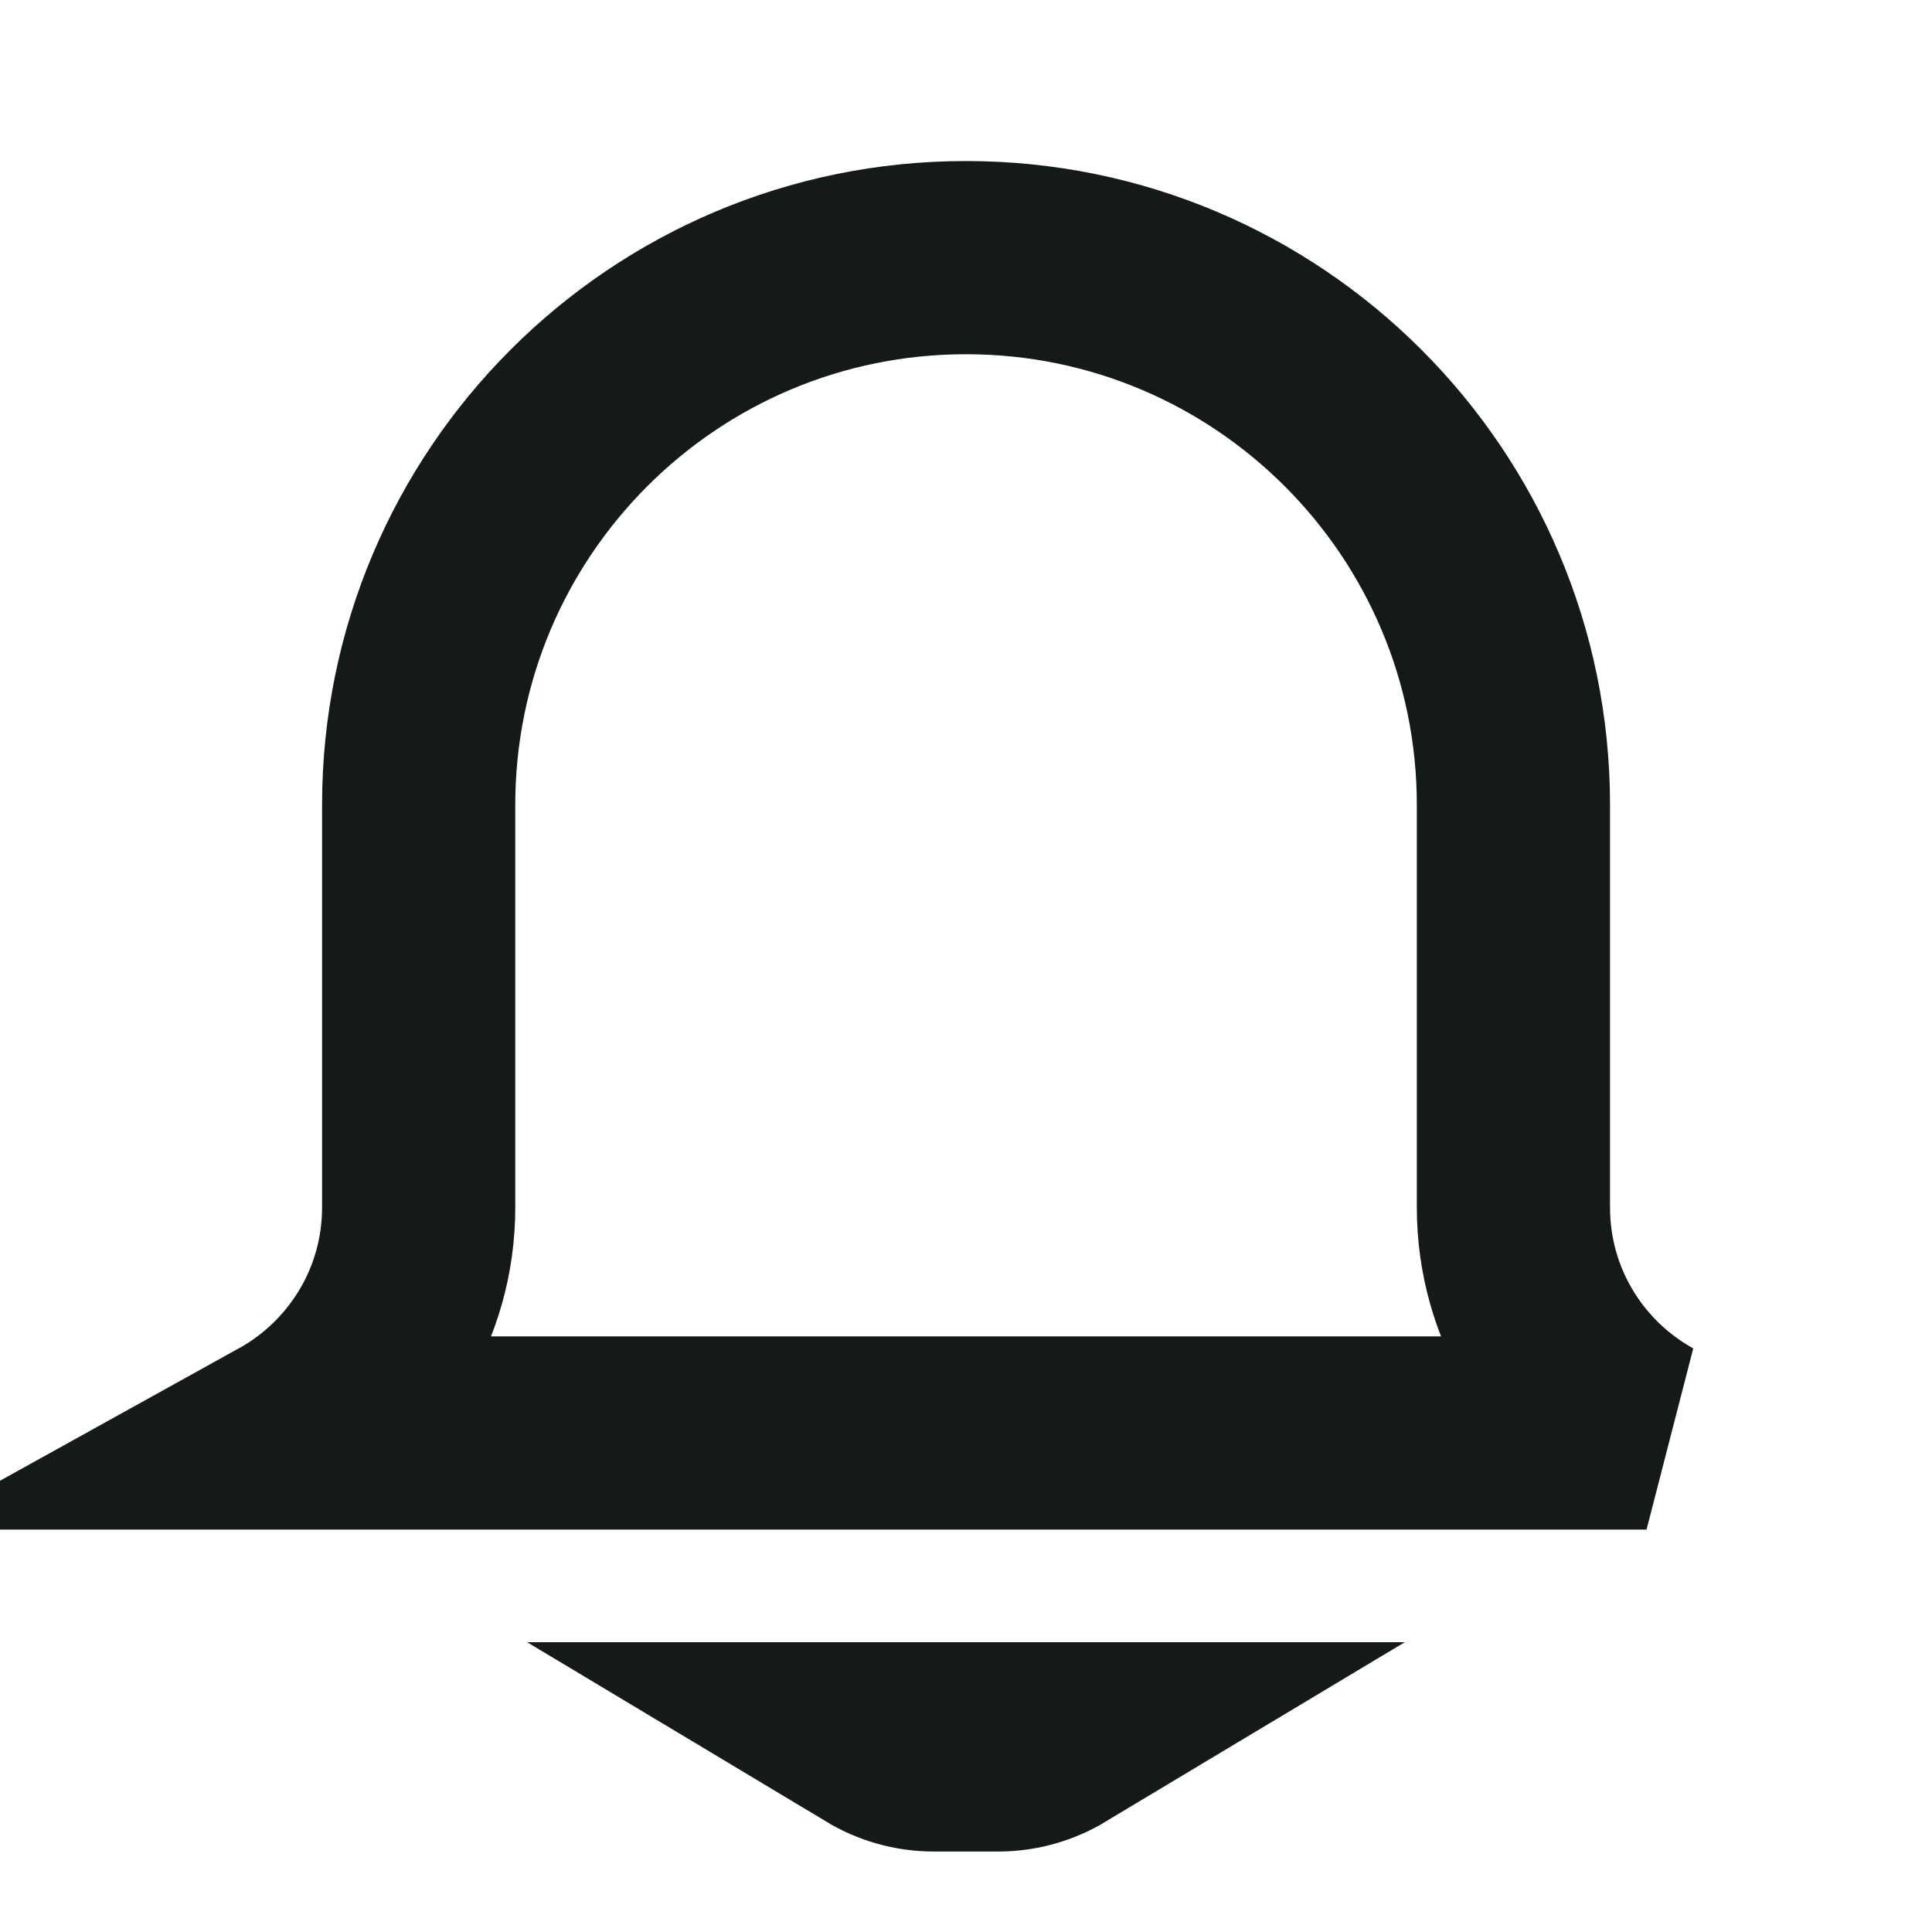
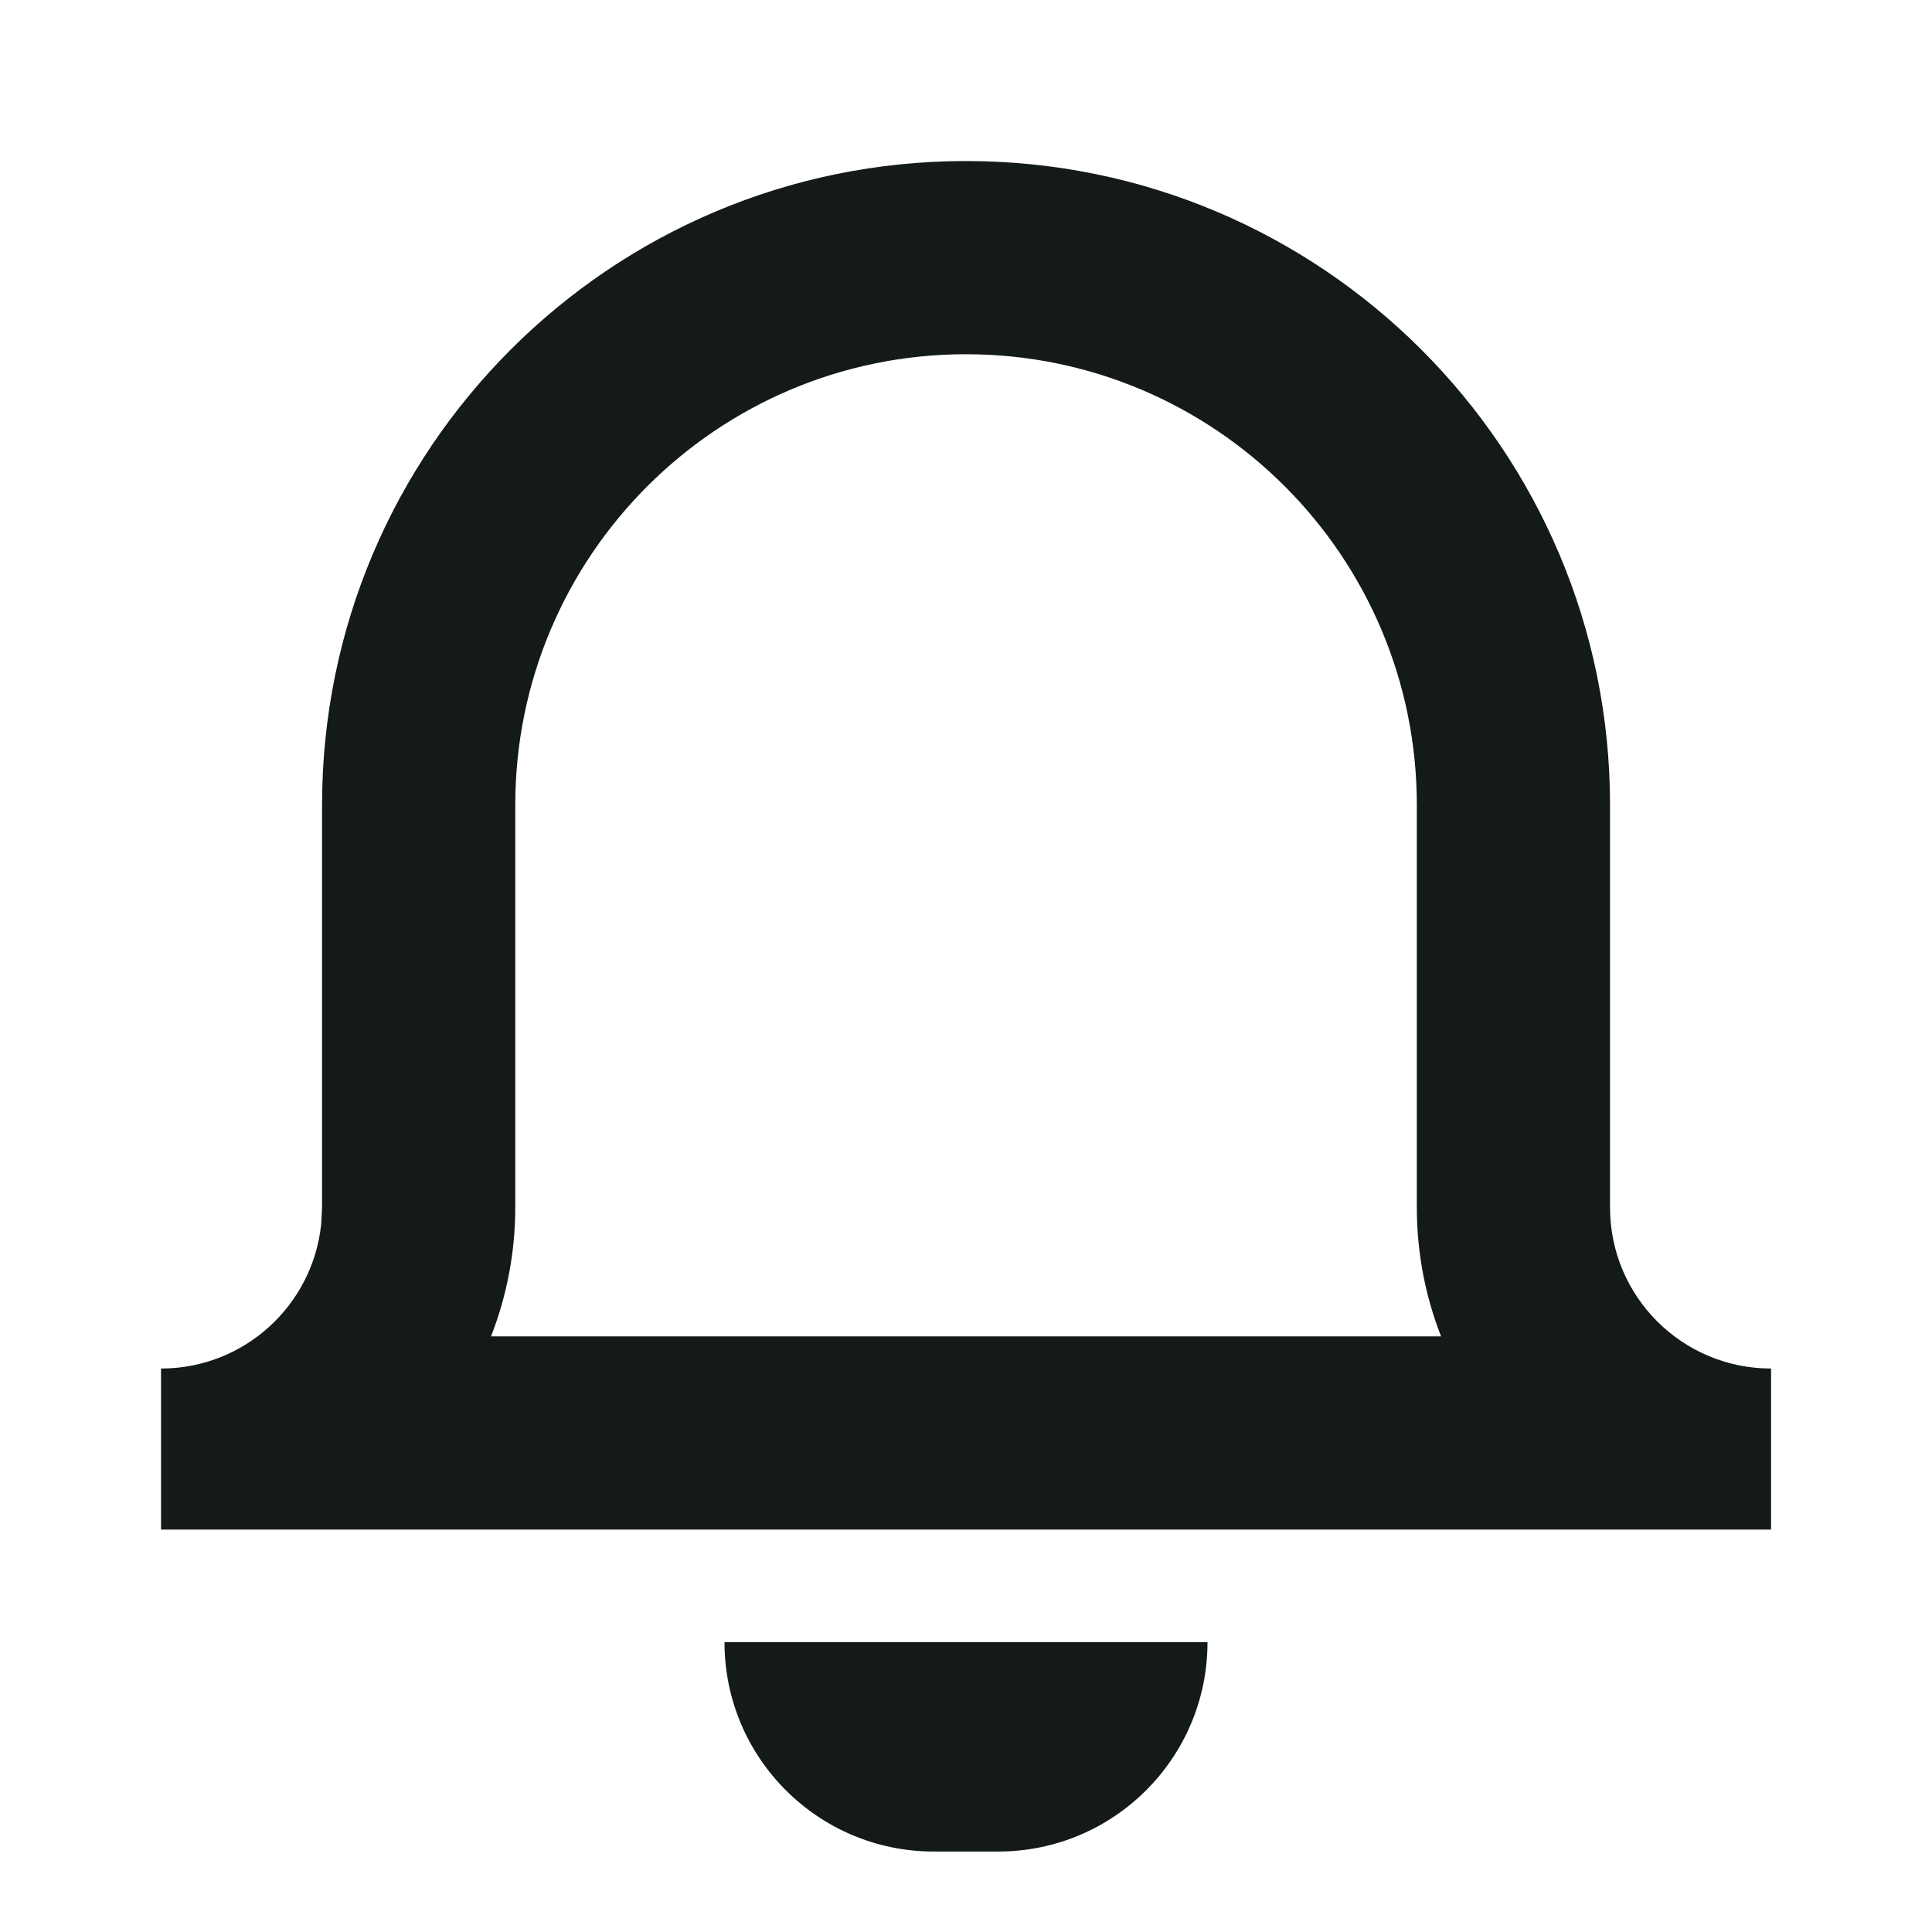
<svg xmlns="http://www.w3.org/2000/svg" width="20" height="20" viewBox="0 0 20 20" fill="none">
-   <path d="M10.932 18C10.757 18.105 10.552 18.167 10.333 18.167H9.667C9.447 18.167 9.242 18.105 9.067 18H10.932ZM10 2.667C13.129 2.667 15.667 5.204 15.667 8.334V12.5C15.667 13.505 16.223 14.38 17.045 14.834H2.956C3.777 14.379 4.334 13.505 4.334 12.5V8.334C4.334 5.204 6.87 2.667 10 2.667Z" stroke="#14191A" stroke-width="2" />
+   <path d="M12.5 17C12.5 18.197 11.53 19.167 10.333 19.167H9.667C8.47 19.167 7.5 18.197 7.5 17H12.5ZM14.667 8.334C14.667 5.757 12.577 3.667 10 3.667C7.423 3.667 5.334 5.757 5.334 8.334V12.5C5.334 12.971 5.244 13.421 5.083 13.834H14.918C14.756 13.421 14.667 12.971 14.667 12.5V8.334ZM16.667 12.5C16.667 13.421 17.413 14.167 18.334 14.167V15.834H1.667V14.167C2.53 14.167 3.239 13.511 3.325 12.671L3.334 12.5V8.334C3.334 4.652 6.318 1.667 10 1.667C13.682 1.667 16.667 4.652 16.667 8.334V12.5Z" fill="#14191A" />
</svg>
